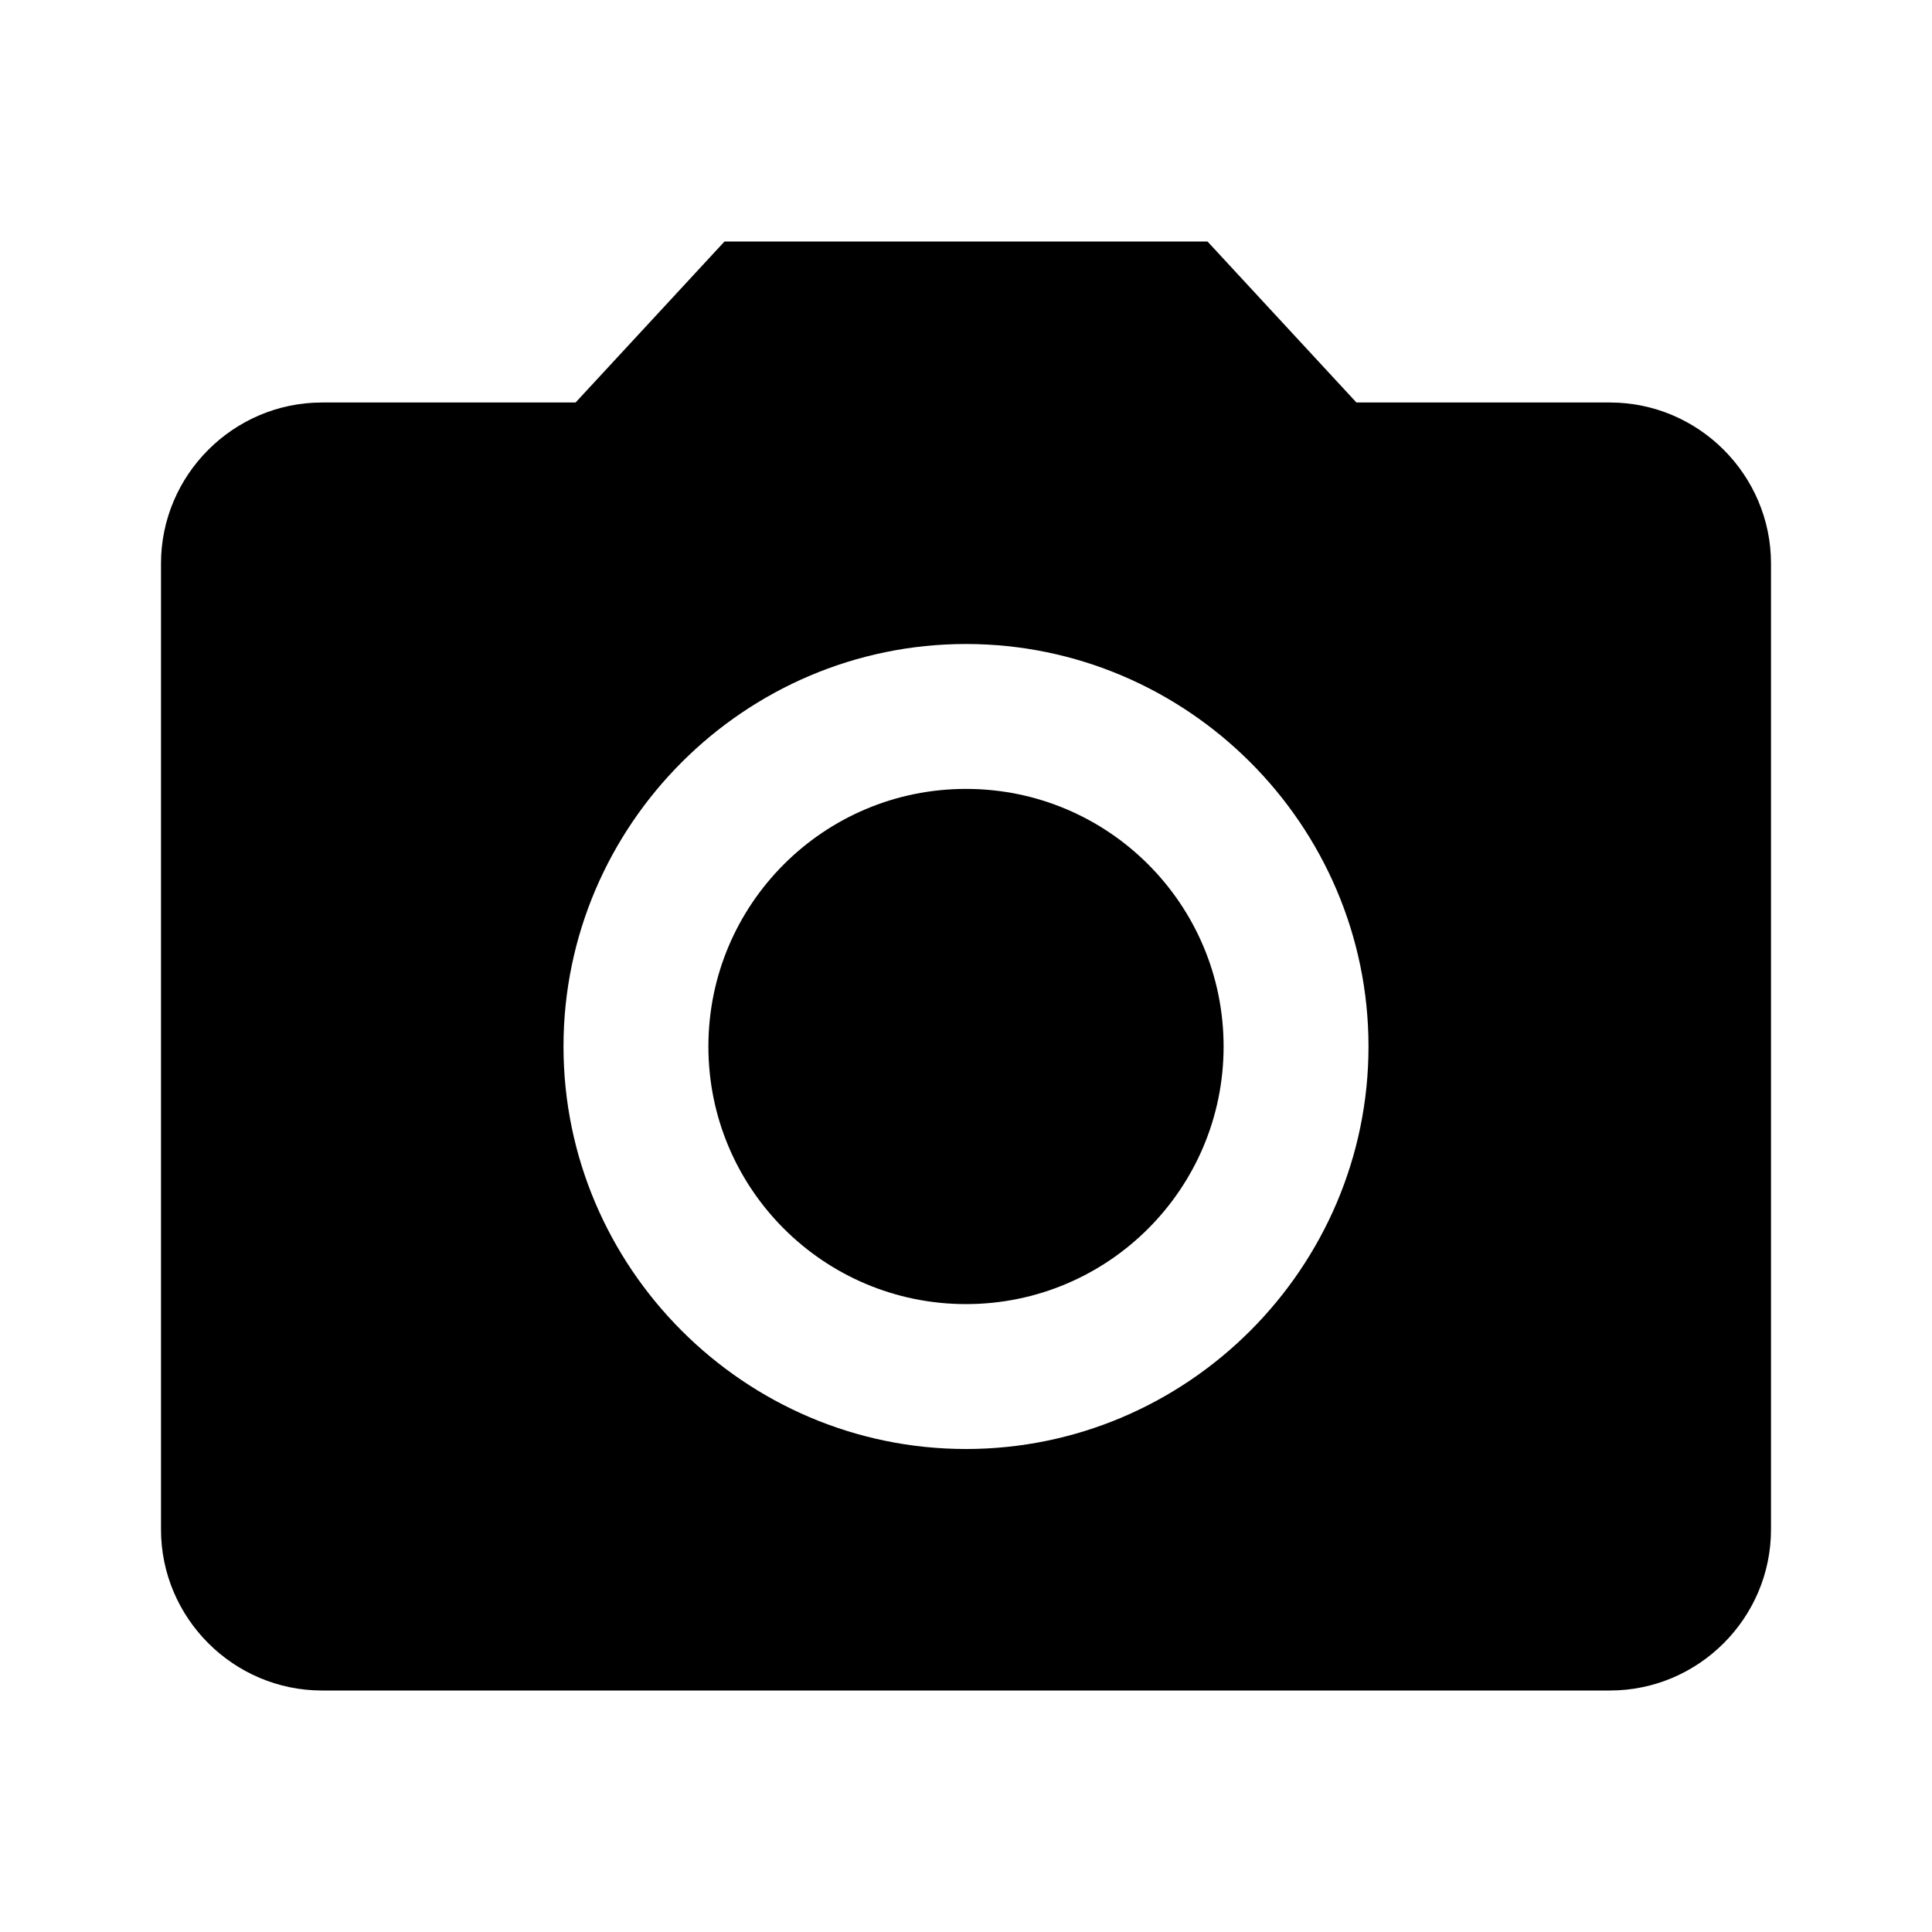
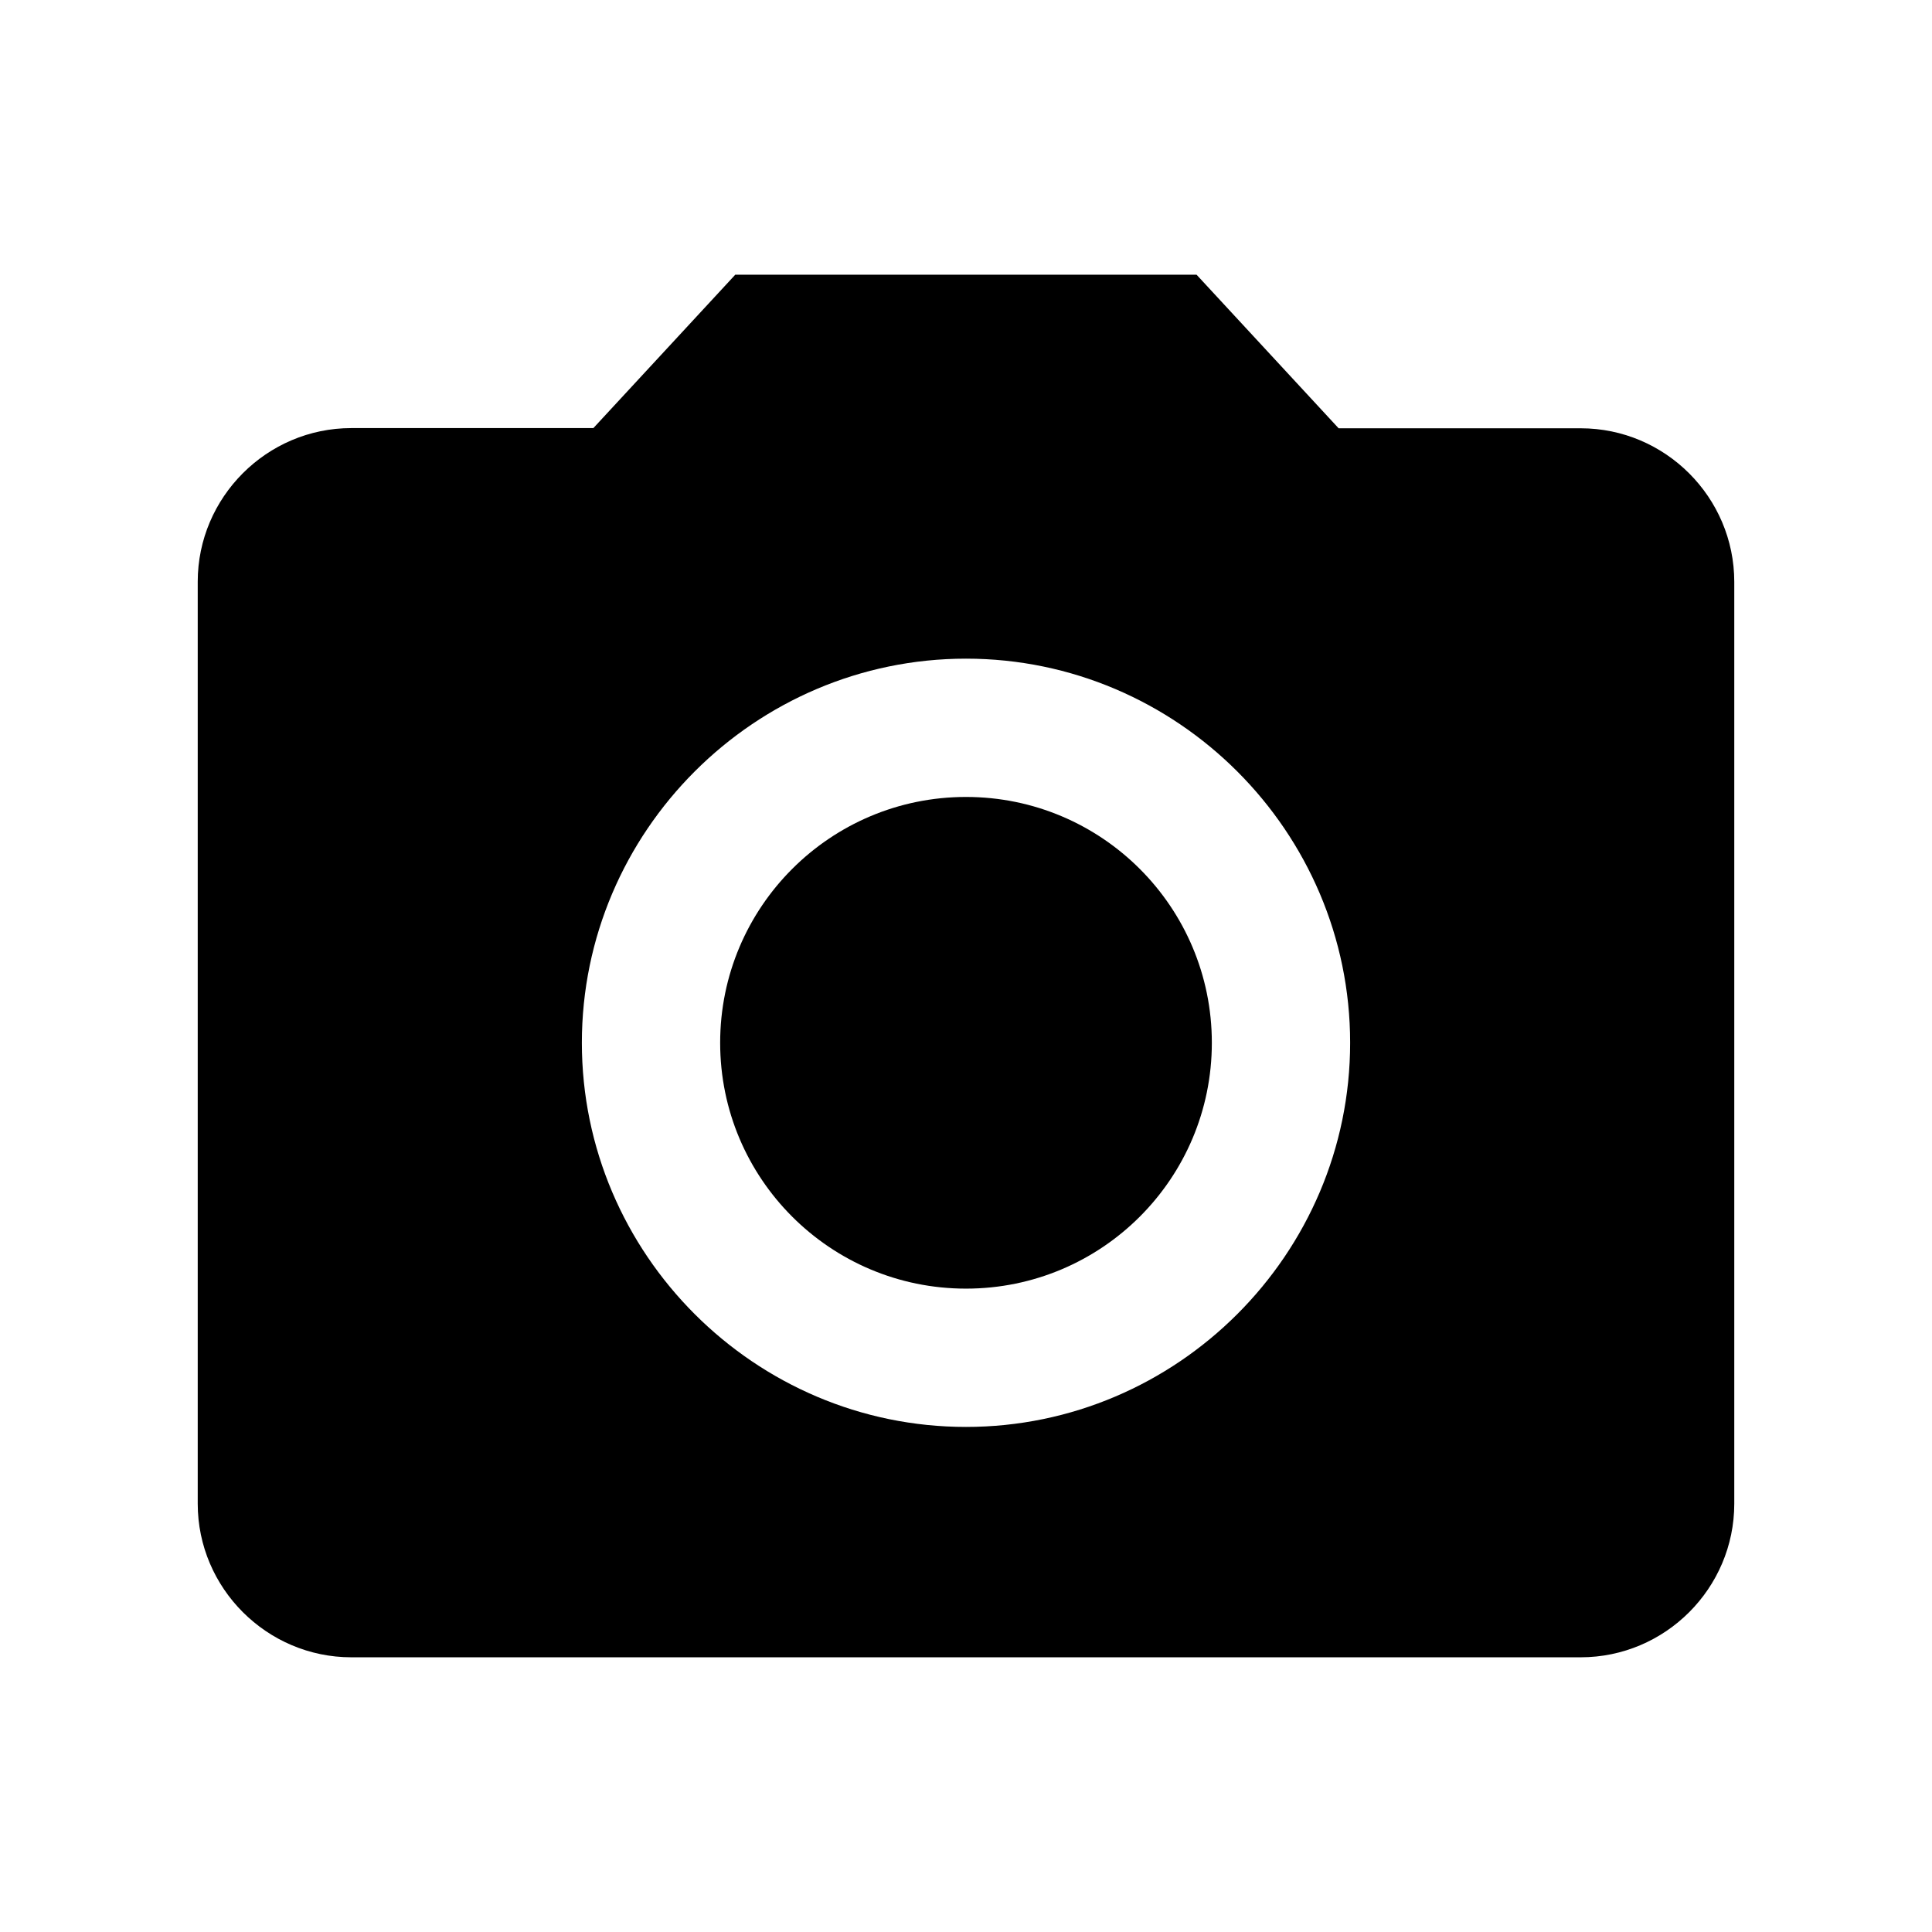
- <svg xmlns="http://www.w3.org/2000/svg" version="1.1" x="0px" y="0px" width="48px" height="48px" viewBox="0 0 48 48" style="enable-background: new 0 0 48 48;" xml:space="preserve">
-   <circle cx="24" cy="26" r="6.4" />
-   <path d="M18,6l-3.7,4H8c-2.2,0-4,1.8-4,4v24c0,2.2,1.8,4,4,4h32c2.2,0,4-1.8,4-4V14c0-2.2-1.8-4-4-4h-6.3 L30,6H18z M24,36c-5.5,0-10-4.5-10-10s4.5-10,10-10s10,4.5,10,10S29.5,36,24,36z" />
+ <svg xmlns="http://www.w3.org/2000/svg" version="1.1" id="Layer_1" x="0px" y="0px" viewBox="-206 -116 1024 1024" enable-background="new -206 -116 1024 1024" xml:space="preserve">
+   <g>
+     <circle cx="306" cy="436.7" r="130.3" />
+     <path d="M183.8,29.5l-75.3,81.4H-19.8c-44.8,0-81.4,36.7-81.4,81.4v488.7c0,44.8,36.7,81.4,81.4,81.4h651.6   c44.8,0,81.4-36.6,81.4-81.4V192.4c0-44.8-36.6-81.4-81.4-81.4H503.5l-75.3-81.4H183.8z M306,640.3c-112,0-203.6-91.6-203.6-203.6   S194,233.1,306,233.1s203.6,91.6,203.6,203.6S418,640.3,306,640.3z" />
+   </g>
</svg>
